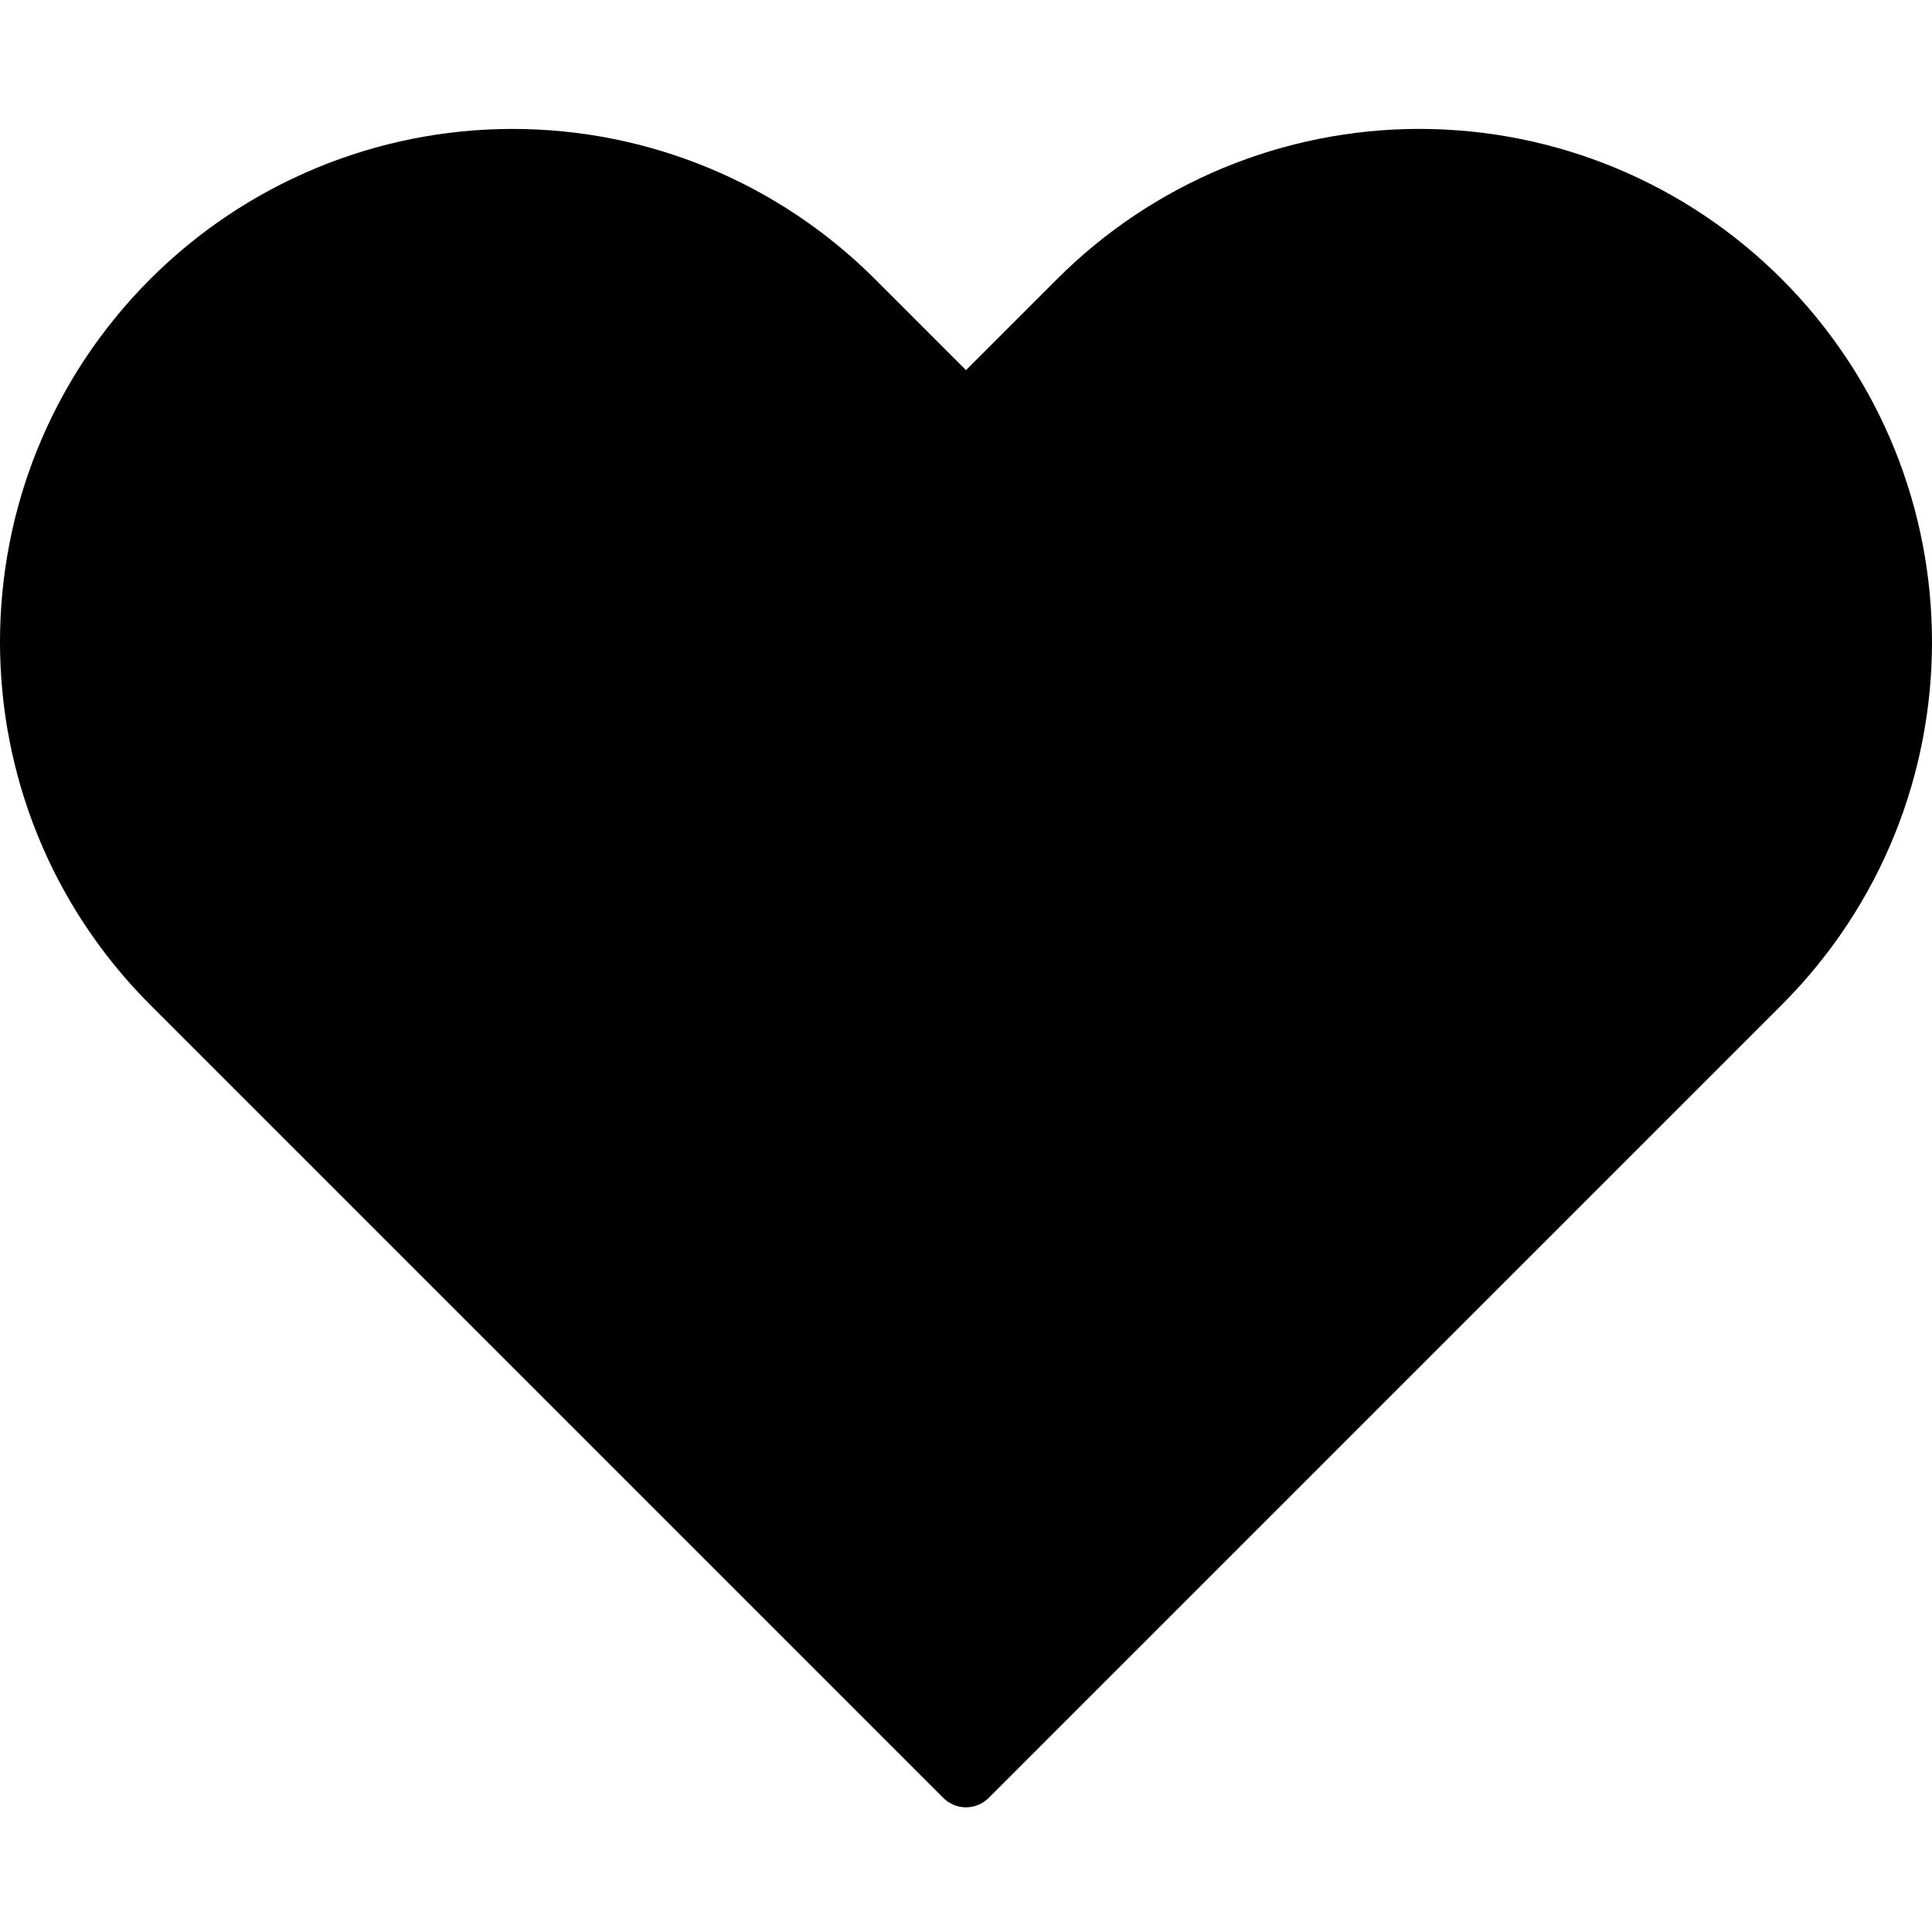
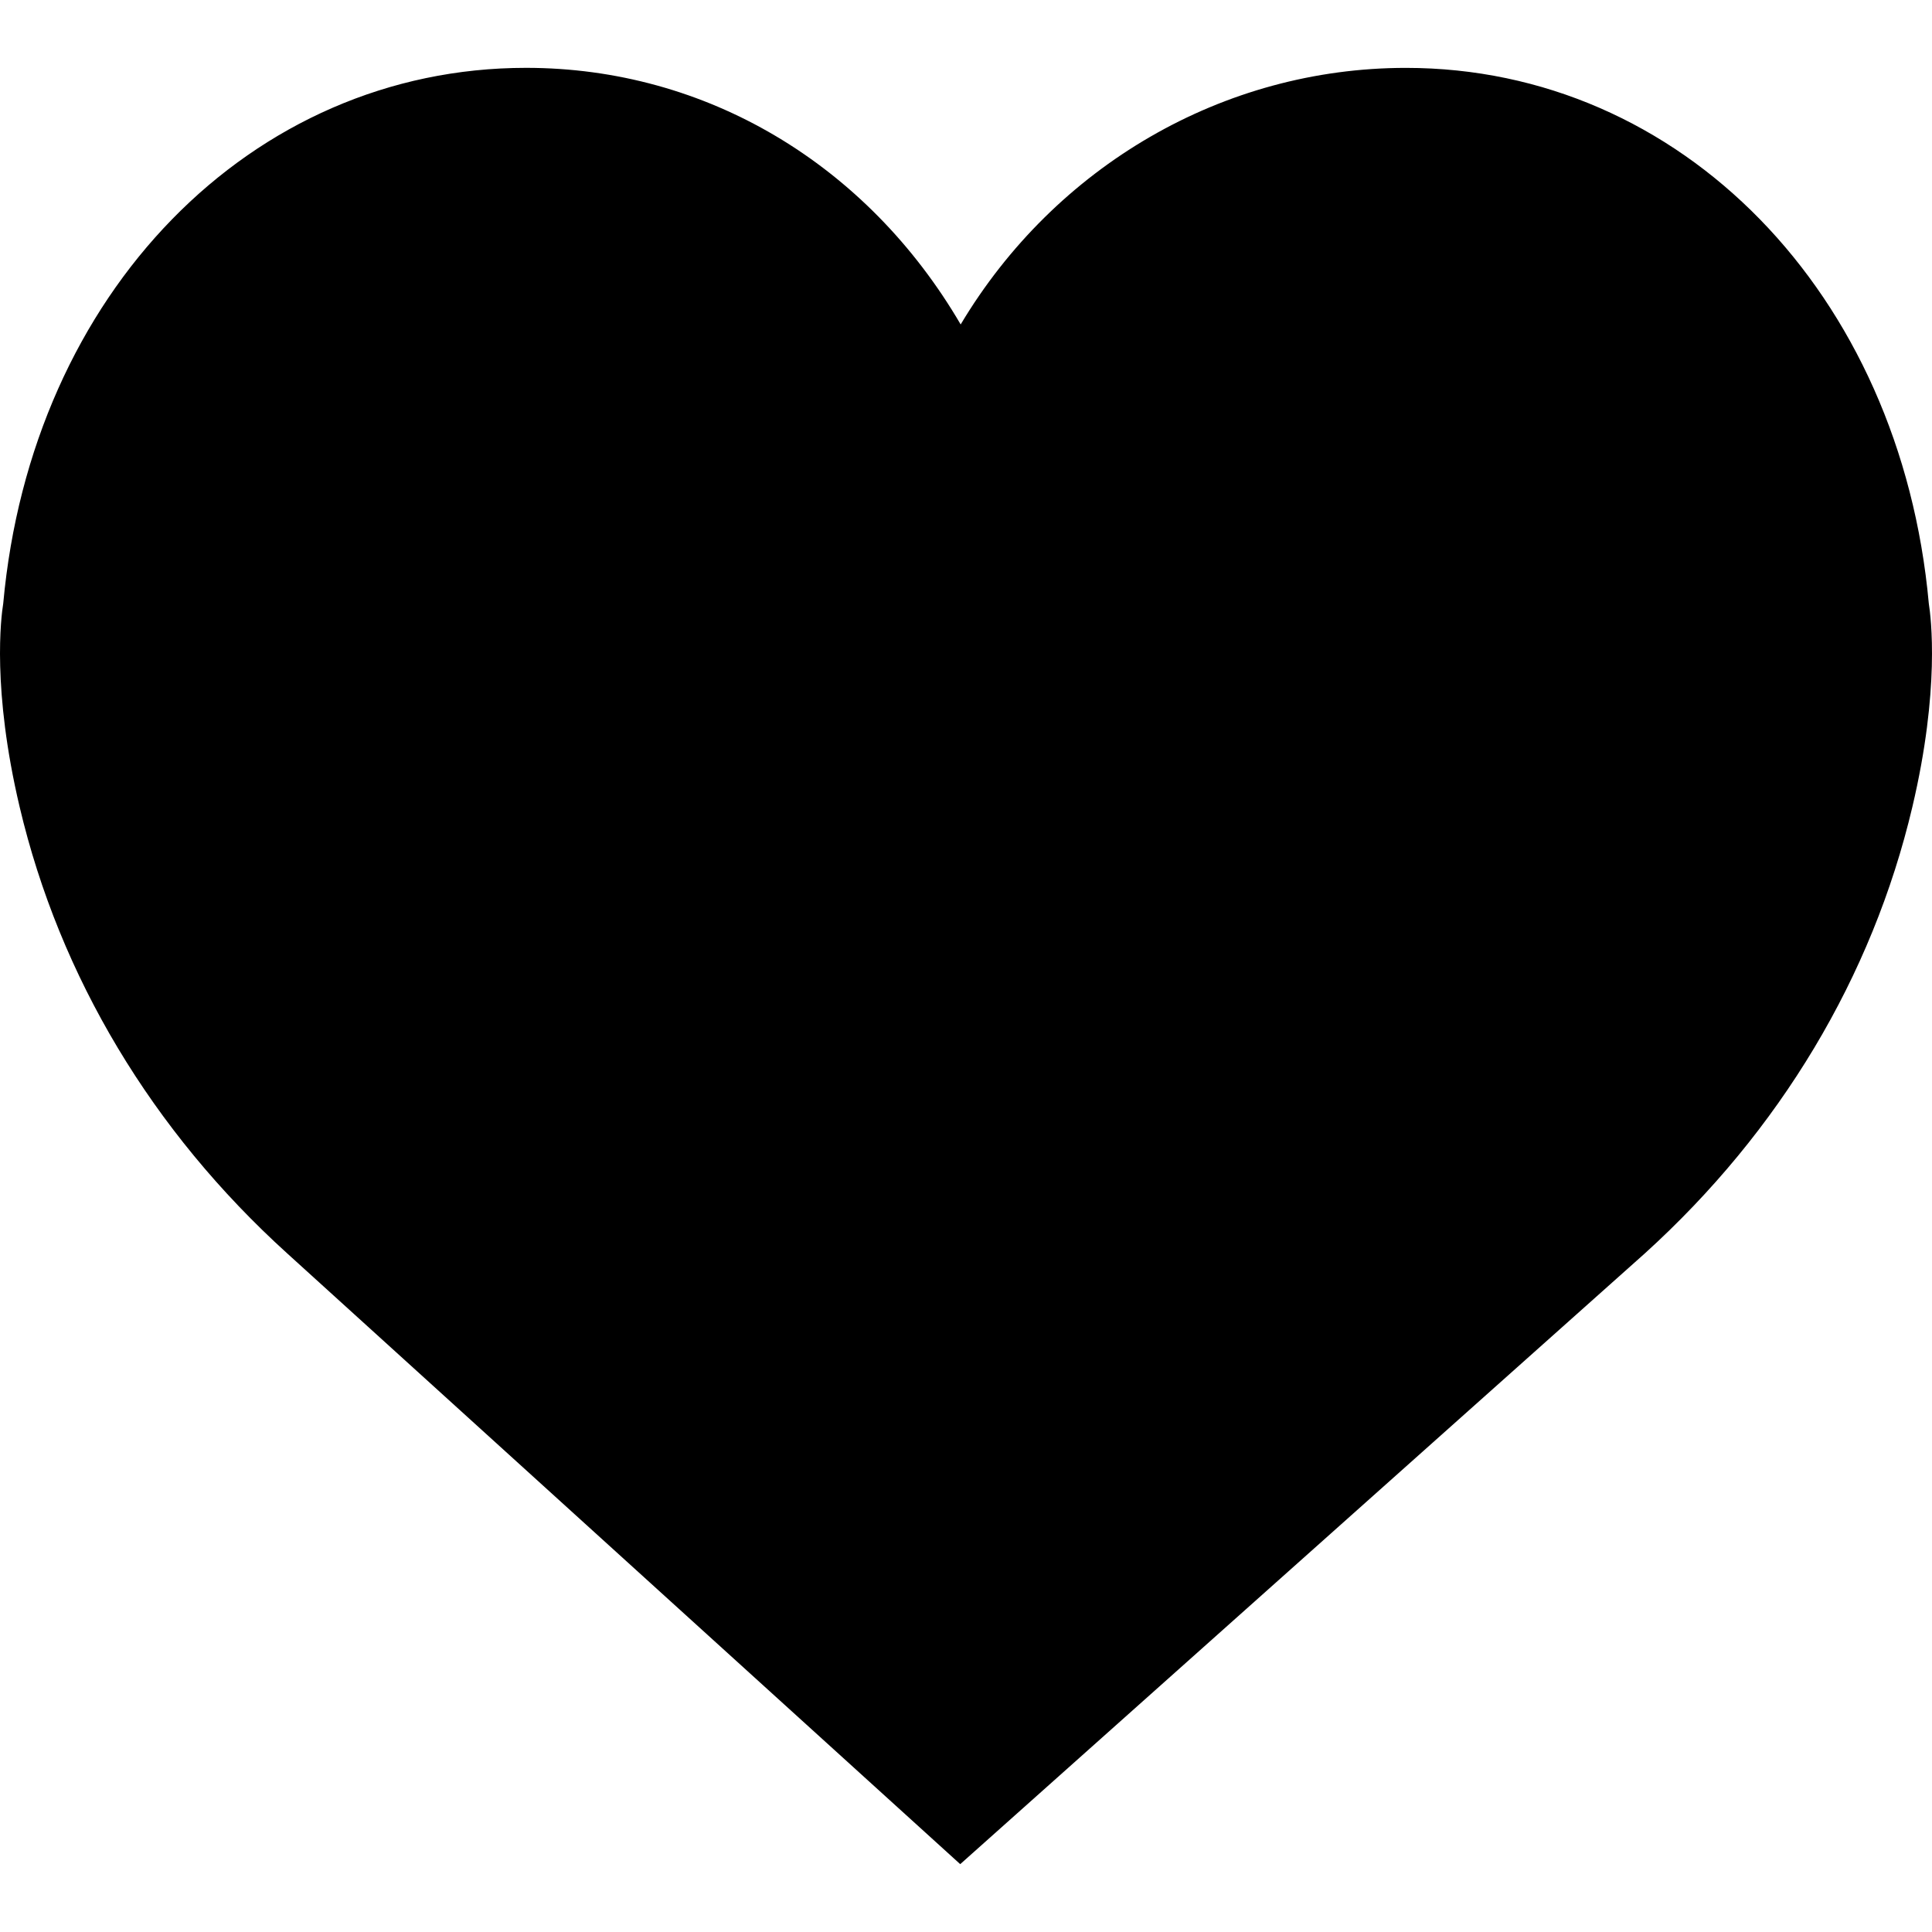
- <svg xmlns="http://www.w3.org/2000/svg" height="482pt" viewBox="0 -32 482.17 482" width="482pt">
-   <path d="m444.738 37.629c-23.98-24.035-56.543-37.543-90.496-37.543-33.953 0-66.512 13.508-90.496 37.543l-22.664 22.664-22.656-22.656c-23.98-24.039-56.543-37.547-90.5-37.547-33.953 0-66.516 13.508-90.5 37.547-49.902 50.012-49.902 130.98 0 180.992l198 198c3.125 3.121 8.188 3.121 11.312 0l198-198c49.91-50.012 49.91-130.988 0-181zm0 0" />
+ <svg xmlns="http://www.w3.org/2000/svg" version="1.1" id="Capa_1" x="0px" y="0px" viewBox="0 0 51.997 51.997" style="enable-background:new 0 0 51.997 51.997;" xml:space="preserve">
+   <path d="M51.911,16.242C51.152,7.888,45.239,1.827,37.839,1.827c-4.93,0-9.444,2.653-11.984,6.905  c-2.517-4.307-6.846-6.906-11.697-6.906c-7.399,0-13.313,6.061-14.071,14.415c-0.06,0.369-0.306,2.311,0.442,5.478  c1.078,4.568,3.568,8.723,7.199,12.013l18.115,16.439l18.426-16.438c3.631-3.291,6.121-7.445,7.199-12.014  C52.216,18.553,51.97,16.611,51.911,16.242z" />
+   <g>
+ </g>
+   <g>
+ </g>
+   <g>
+ </g>
+   <g>
+ </g>
+   <g>
+ </g>
+   <g>
+ </g>
+   <g>
+ </g>
+   <g>
+ </g>
+   <g>
+ </g>
+   <g>
+ </g>
+   <g>
+ </g>
+   <g>
+ </g>
+   <g>
+ </g>
+   <g>
+ </g>
+   <g>
+ </g>
</svg>
